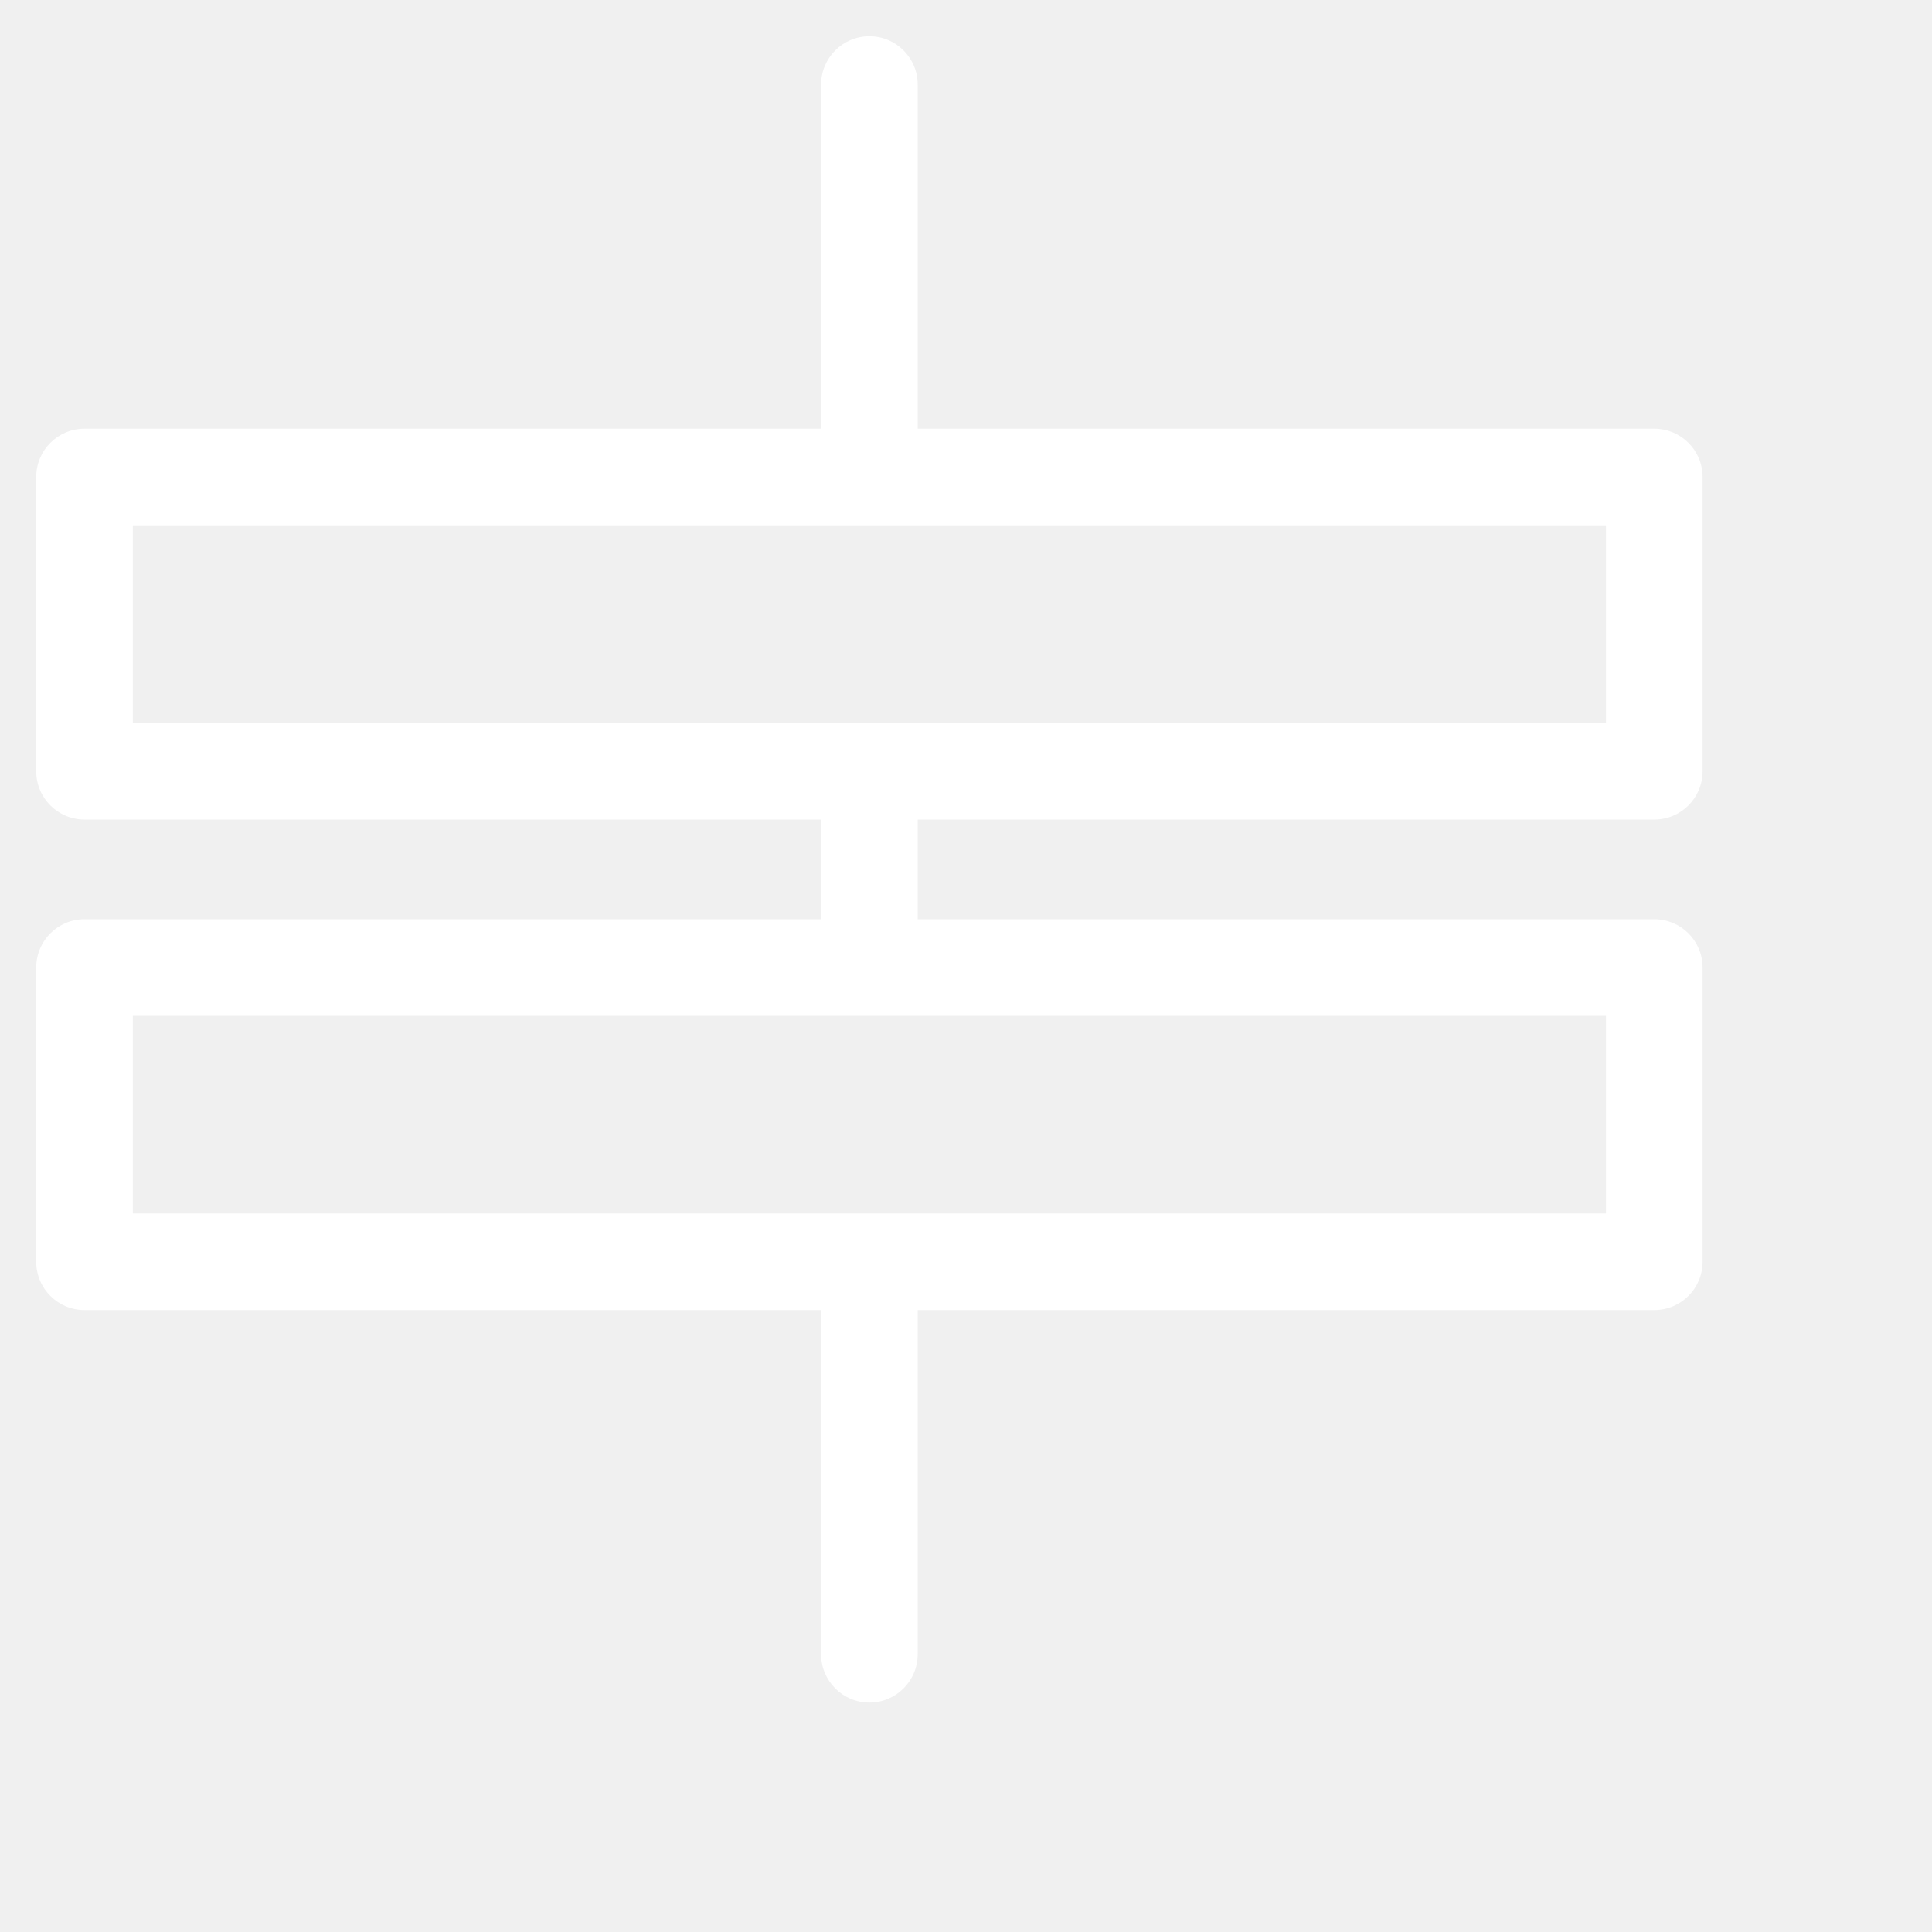
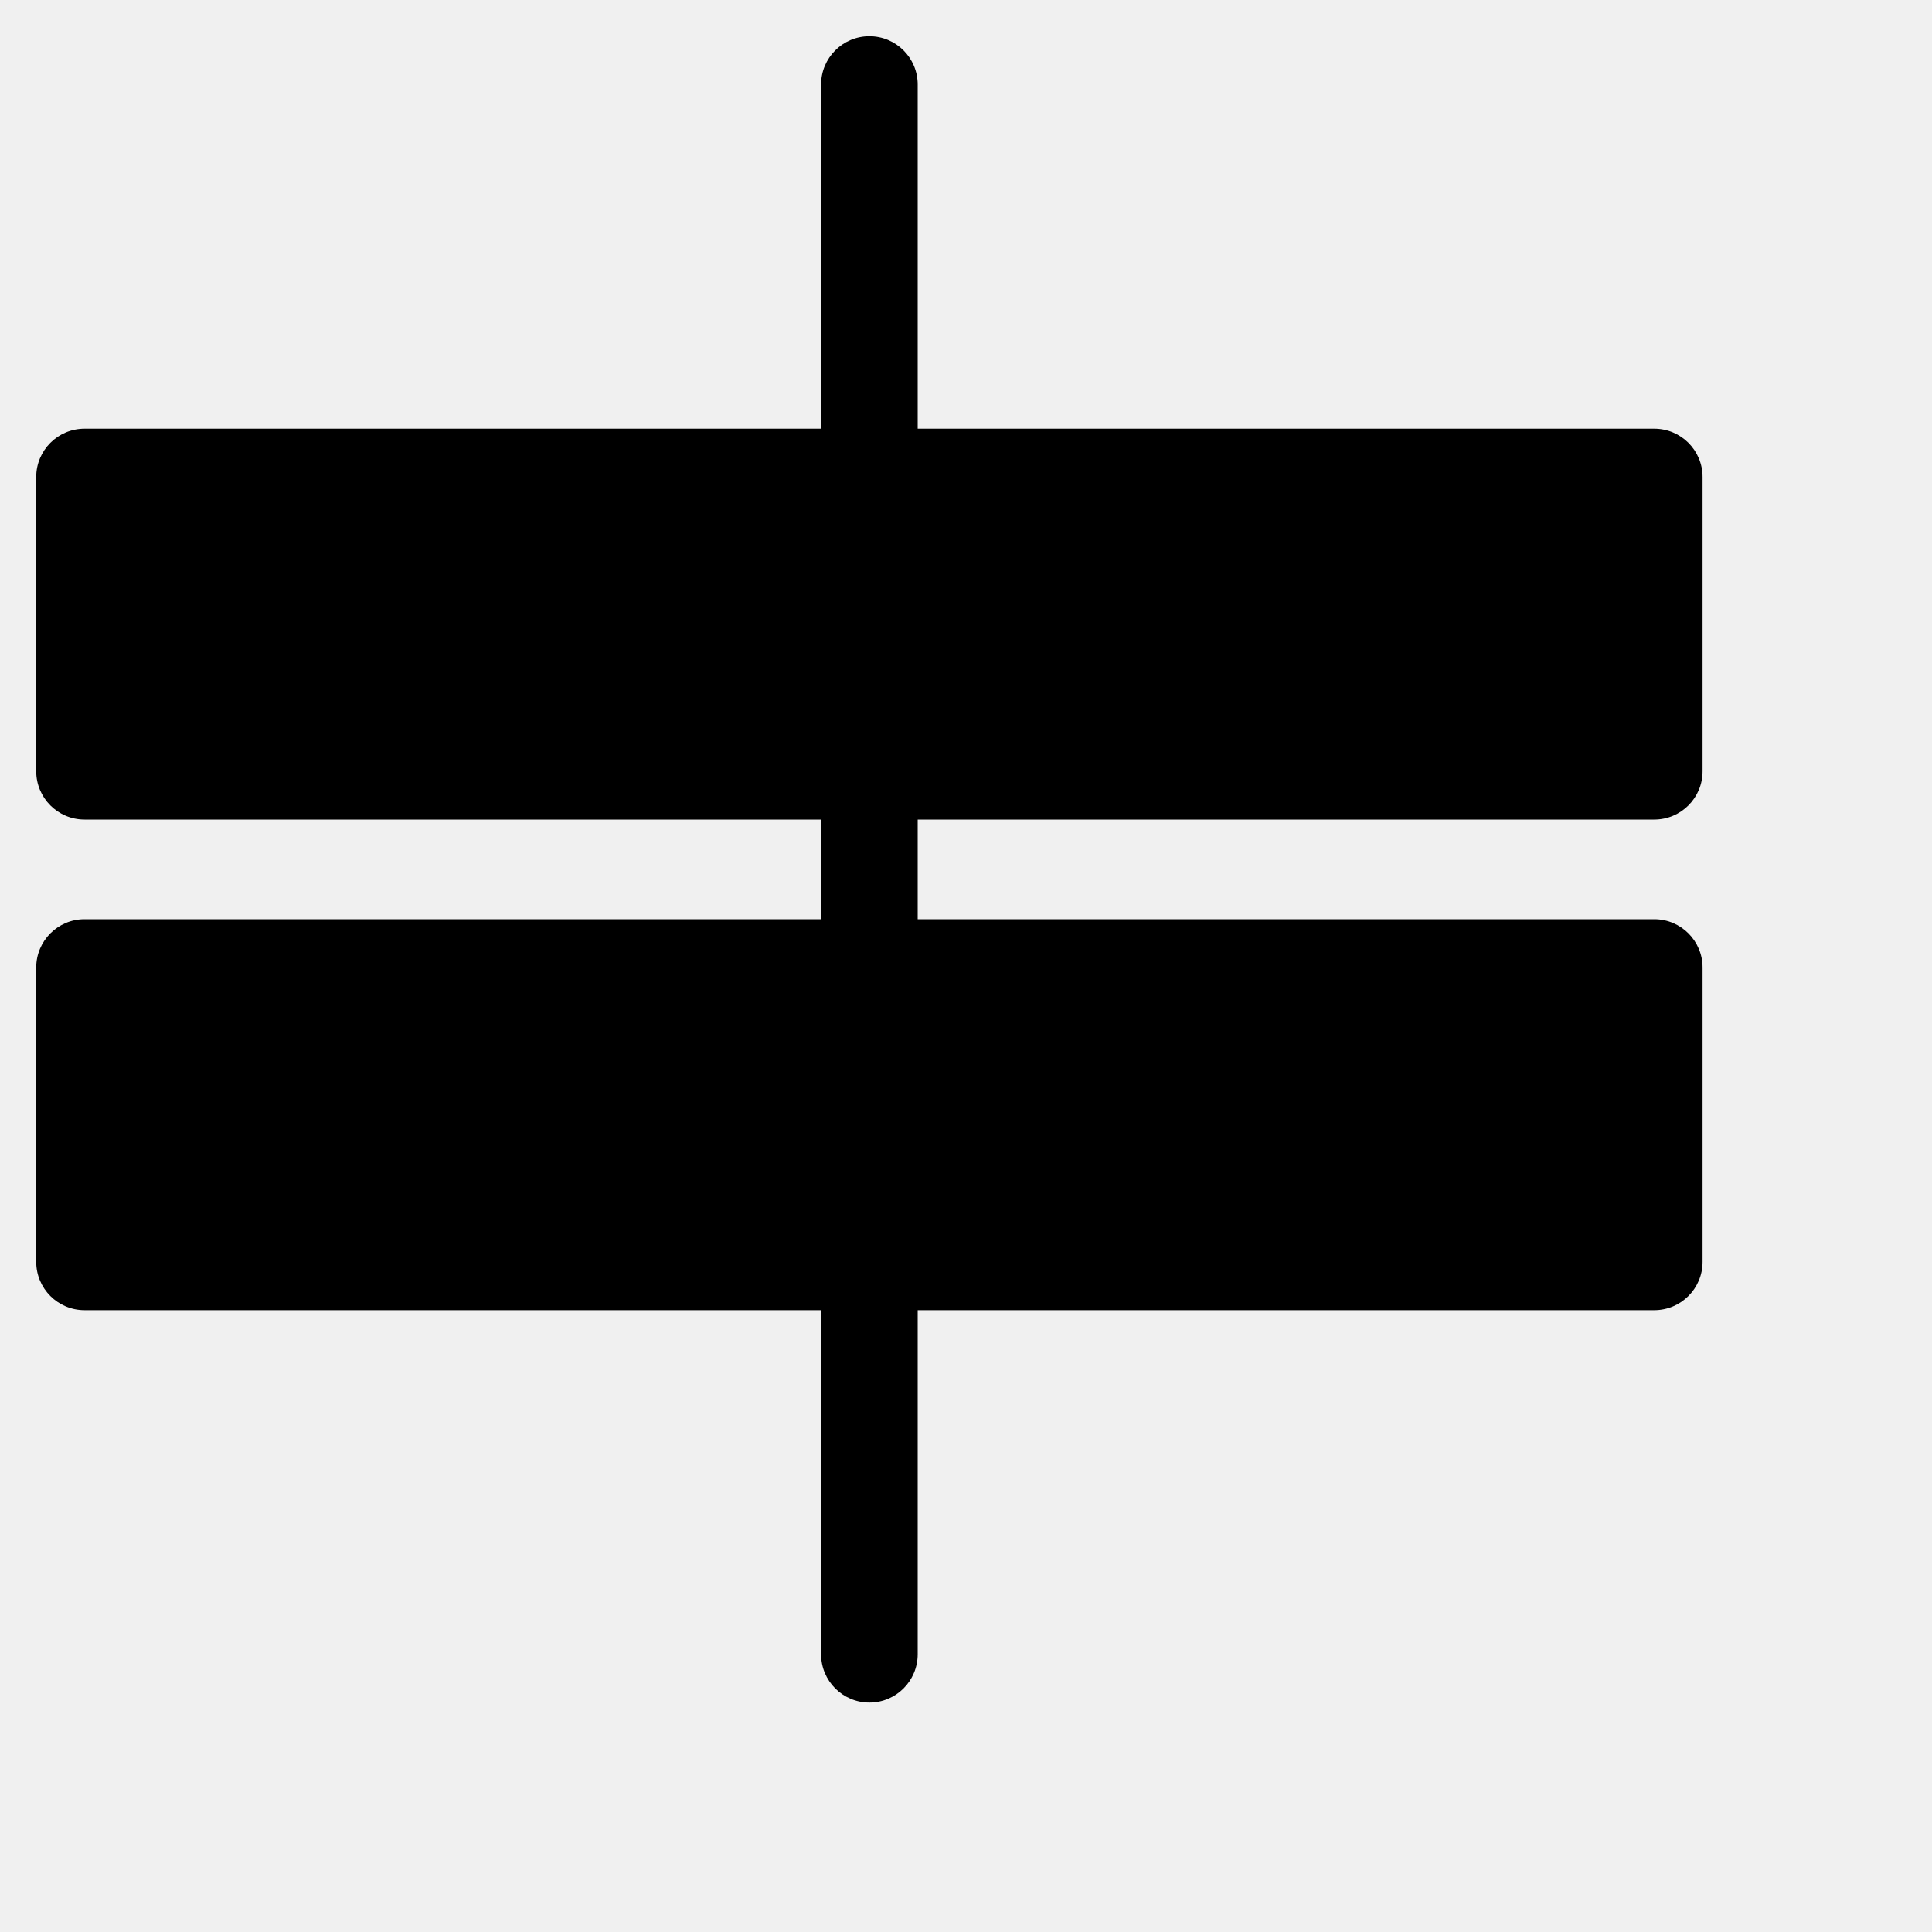
- <svg xmlns="http://www.w3.org/2000/svg" width="20" height="20" viewBox="0 0 20 20" fill="none">
-   <path fill-rule="evenodd" clip-rule="evenodd" d="M9.5 0.875C9.5 0.599 9.276 0.375 9 0.375C8.724 0.375 8.5 0.599 8.5 0.875V4.438H0.875C0.599 4.438 0.375 4.661 0.375 4.938V7.984C0.375 8.261 0.599 8.484 0.875 8.484H8.5V9.516H0.875C0.599 9.516 0.375 9.739 0.375 10.016V13.062C0.375 13.339 0.599 13.562 0.875 13.562H8.5V17.125C8.5 17.401 8.724 17.625 9 17.625C9.276 17.625 9.5 17.401 9.5 17.125V13.562H17.125C17.401 13.562 17.625 13.339 17.625 13.062V10.016C17.625 9.739 17.401 9.516 17.125 9.516H9.5V8.484H17.125C17.401 8.484 17.625 8.261 17.625 7.984V4.938C17.625 4.661 17.401 4.438 17.125 4.438H9.5V0.875ZM1.375 10.516V12.562H16.625V10.516H1.375ZM16.625 7.484V5.438H1.375V7.484H16.625Z" fill="white" />
+ <svg xmlns="http://www.w3.org/2000/svg" viewBox="0 0 20 20">
+   <path d="M9.5.875a.5.5 0 0 0-1 0v3.563H.875a.5.5 0 0 0-.5.5v3.046a.5.5 0 0 0 .5.5H8.5v1.032H.875a.5.5 0 0 0-.5.5v3.047a.5.5 0 0 0 .5.5H8.5v3.562a.5.5 0 0 0 1 0v-3.562h7.625a.5.5 0 0 0 .5-.5v-3.047a.5.5 0 0 0-.5-.5H9.5V8.484h7.625a.5.5 0 0 0 .5-.5V4.938a.5.5 0 0 0-.5-.5H9.5zm-8.125 9.64v2.047h15.25v-2.046zm15.25-3.03V5.436H1.375v2.047z" />
</svg>
